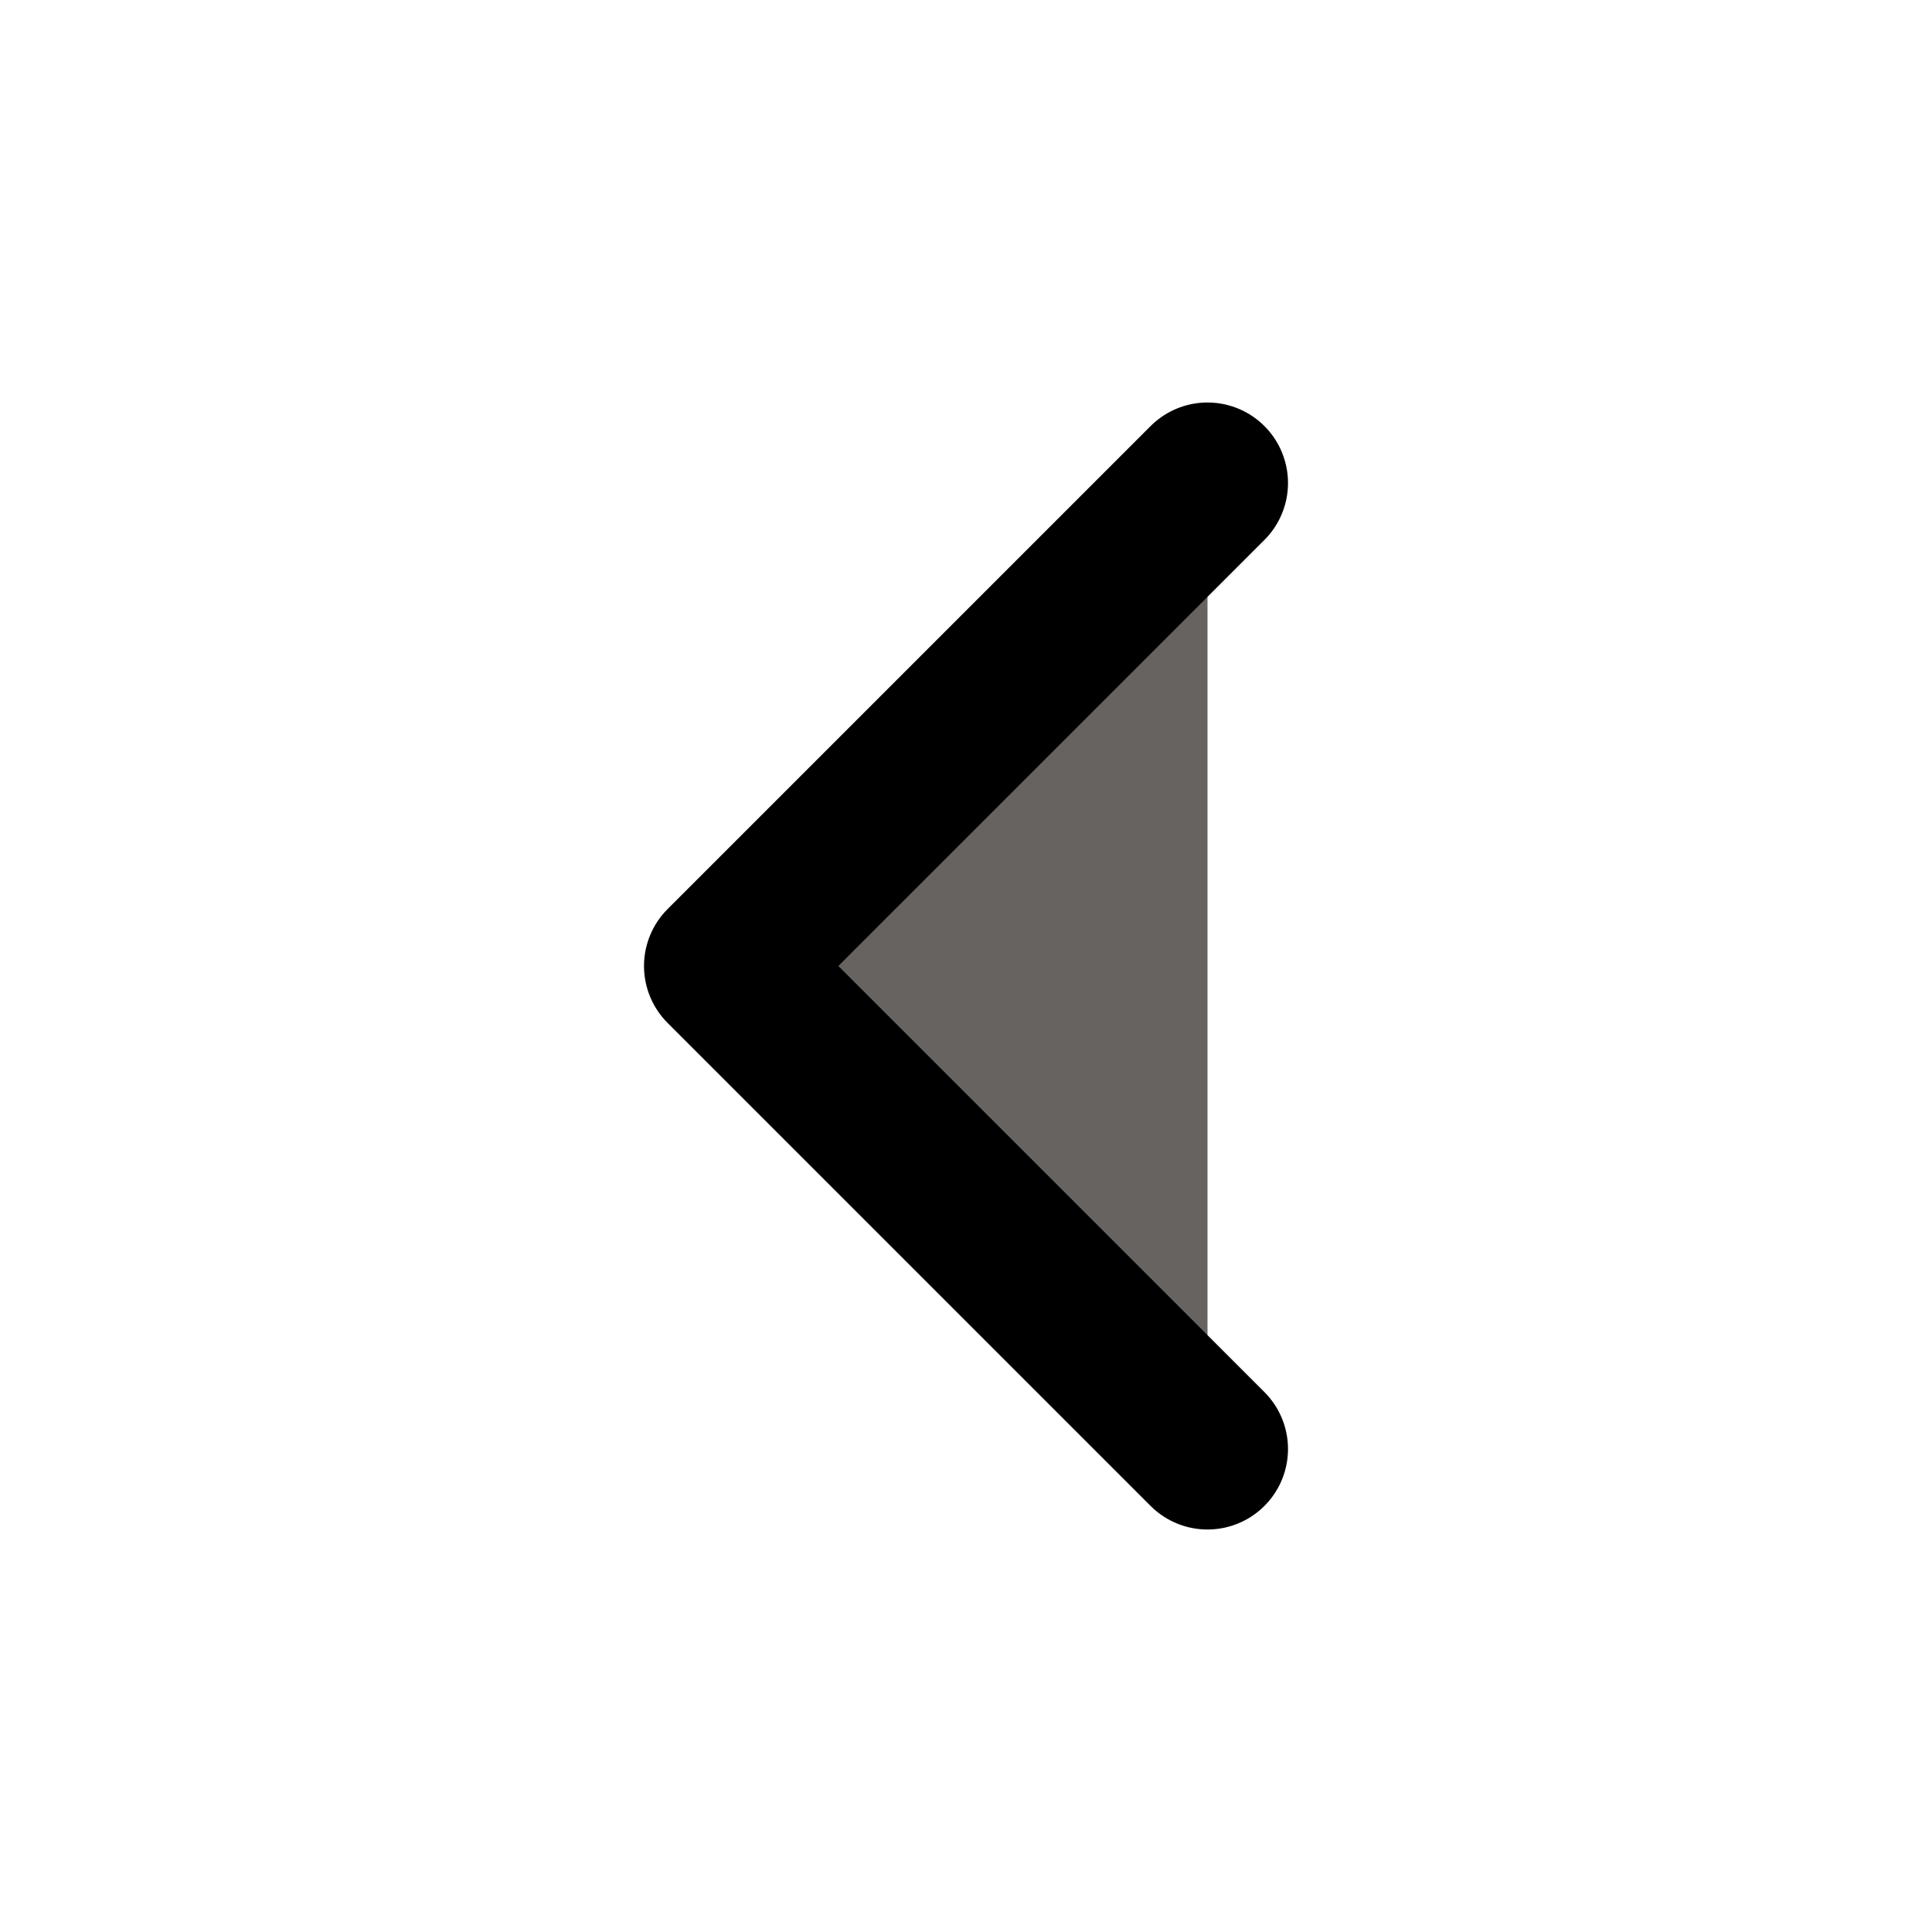
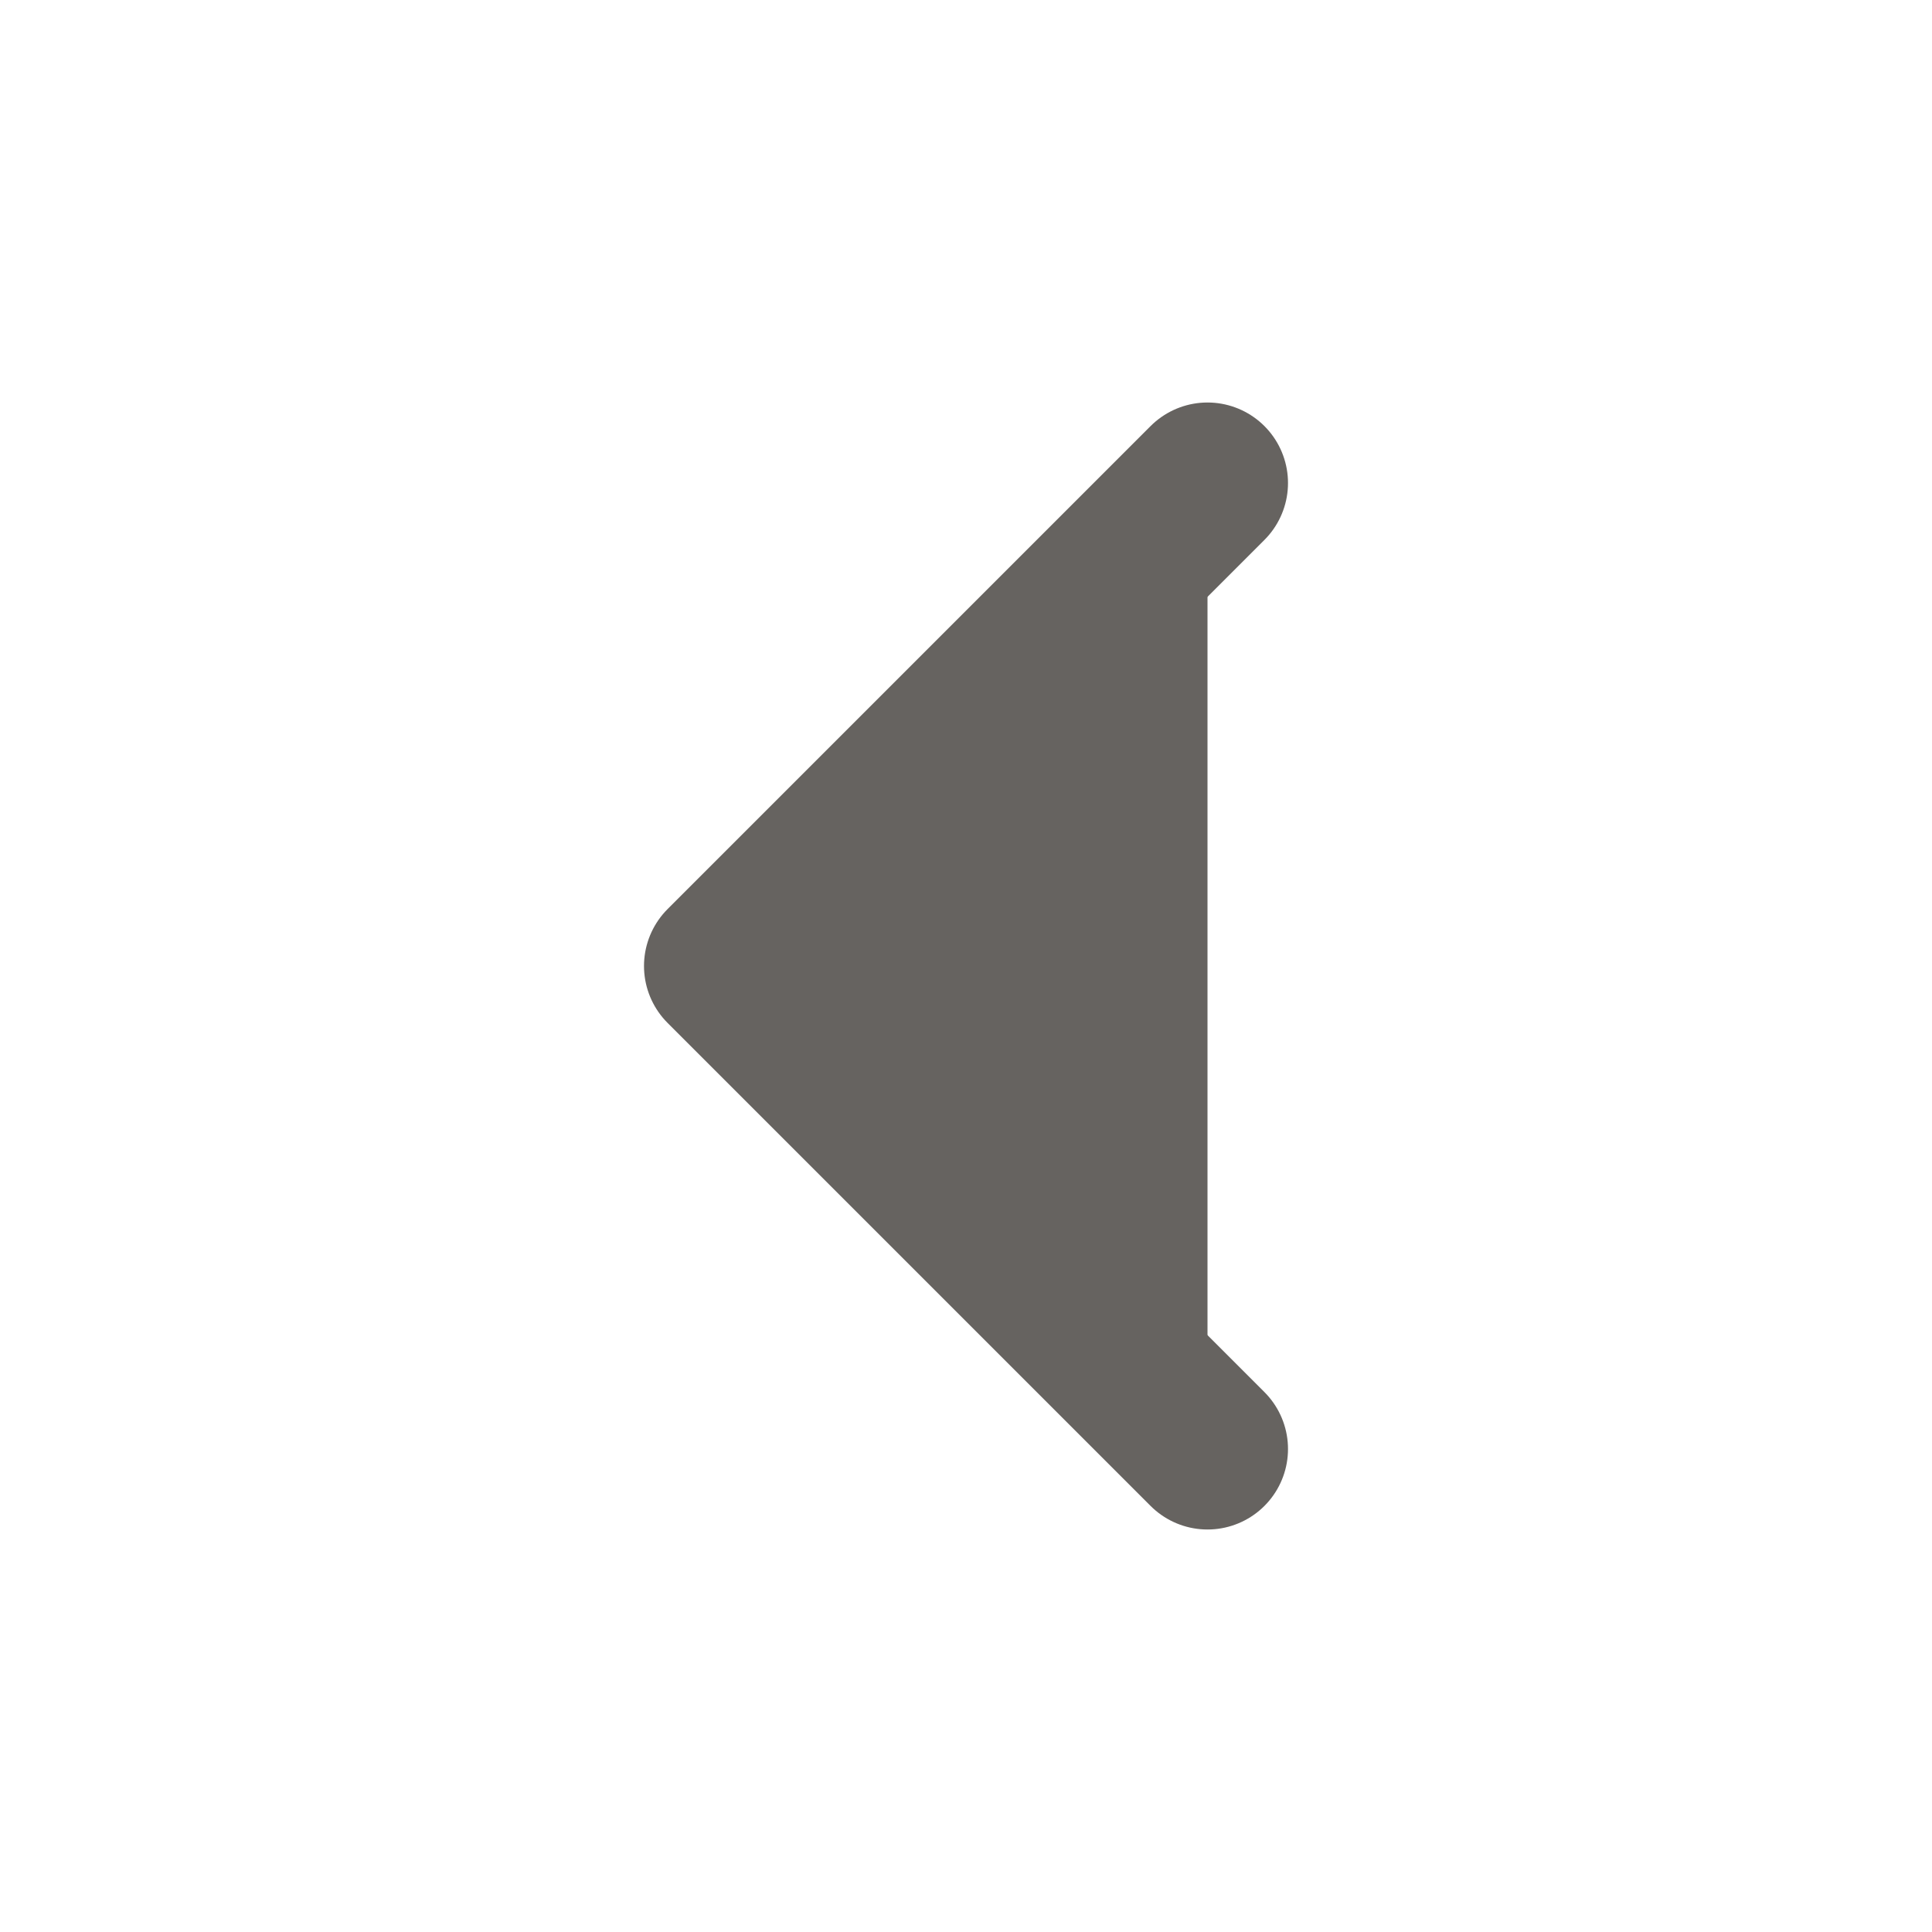
- <svg xmlns="http://www.w3.org/2000/svg" width="24" height="24" viewBox="0 0 24 24" fill="#666360" stroke="currentColor" stroke-width="2" stroke-linecap="round" stroke-linejoin="round" class="feather feather-chevron-left">
+ <svg xmlns="http://www.w3.org/2000/svg" width="24" height="24" viewBox="0 0 24 24" fill="#666360" stroke="#666360" stroke-width="2" stroke-linecap="round" stroke-linejoin="round" class="feather feather-chevron-left">
  <polyline points="15 18 9 12 15 6" />
</svg>
